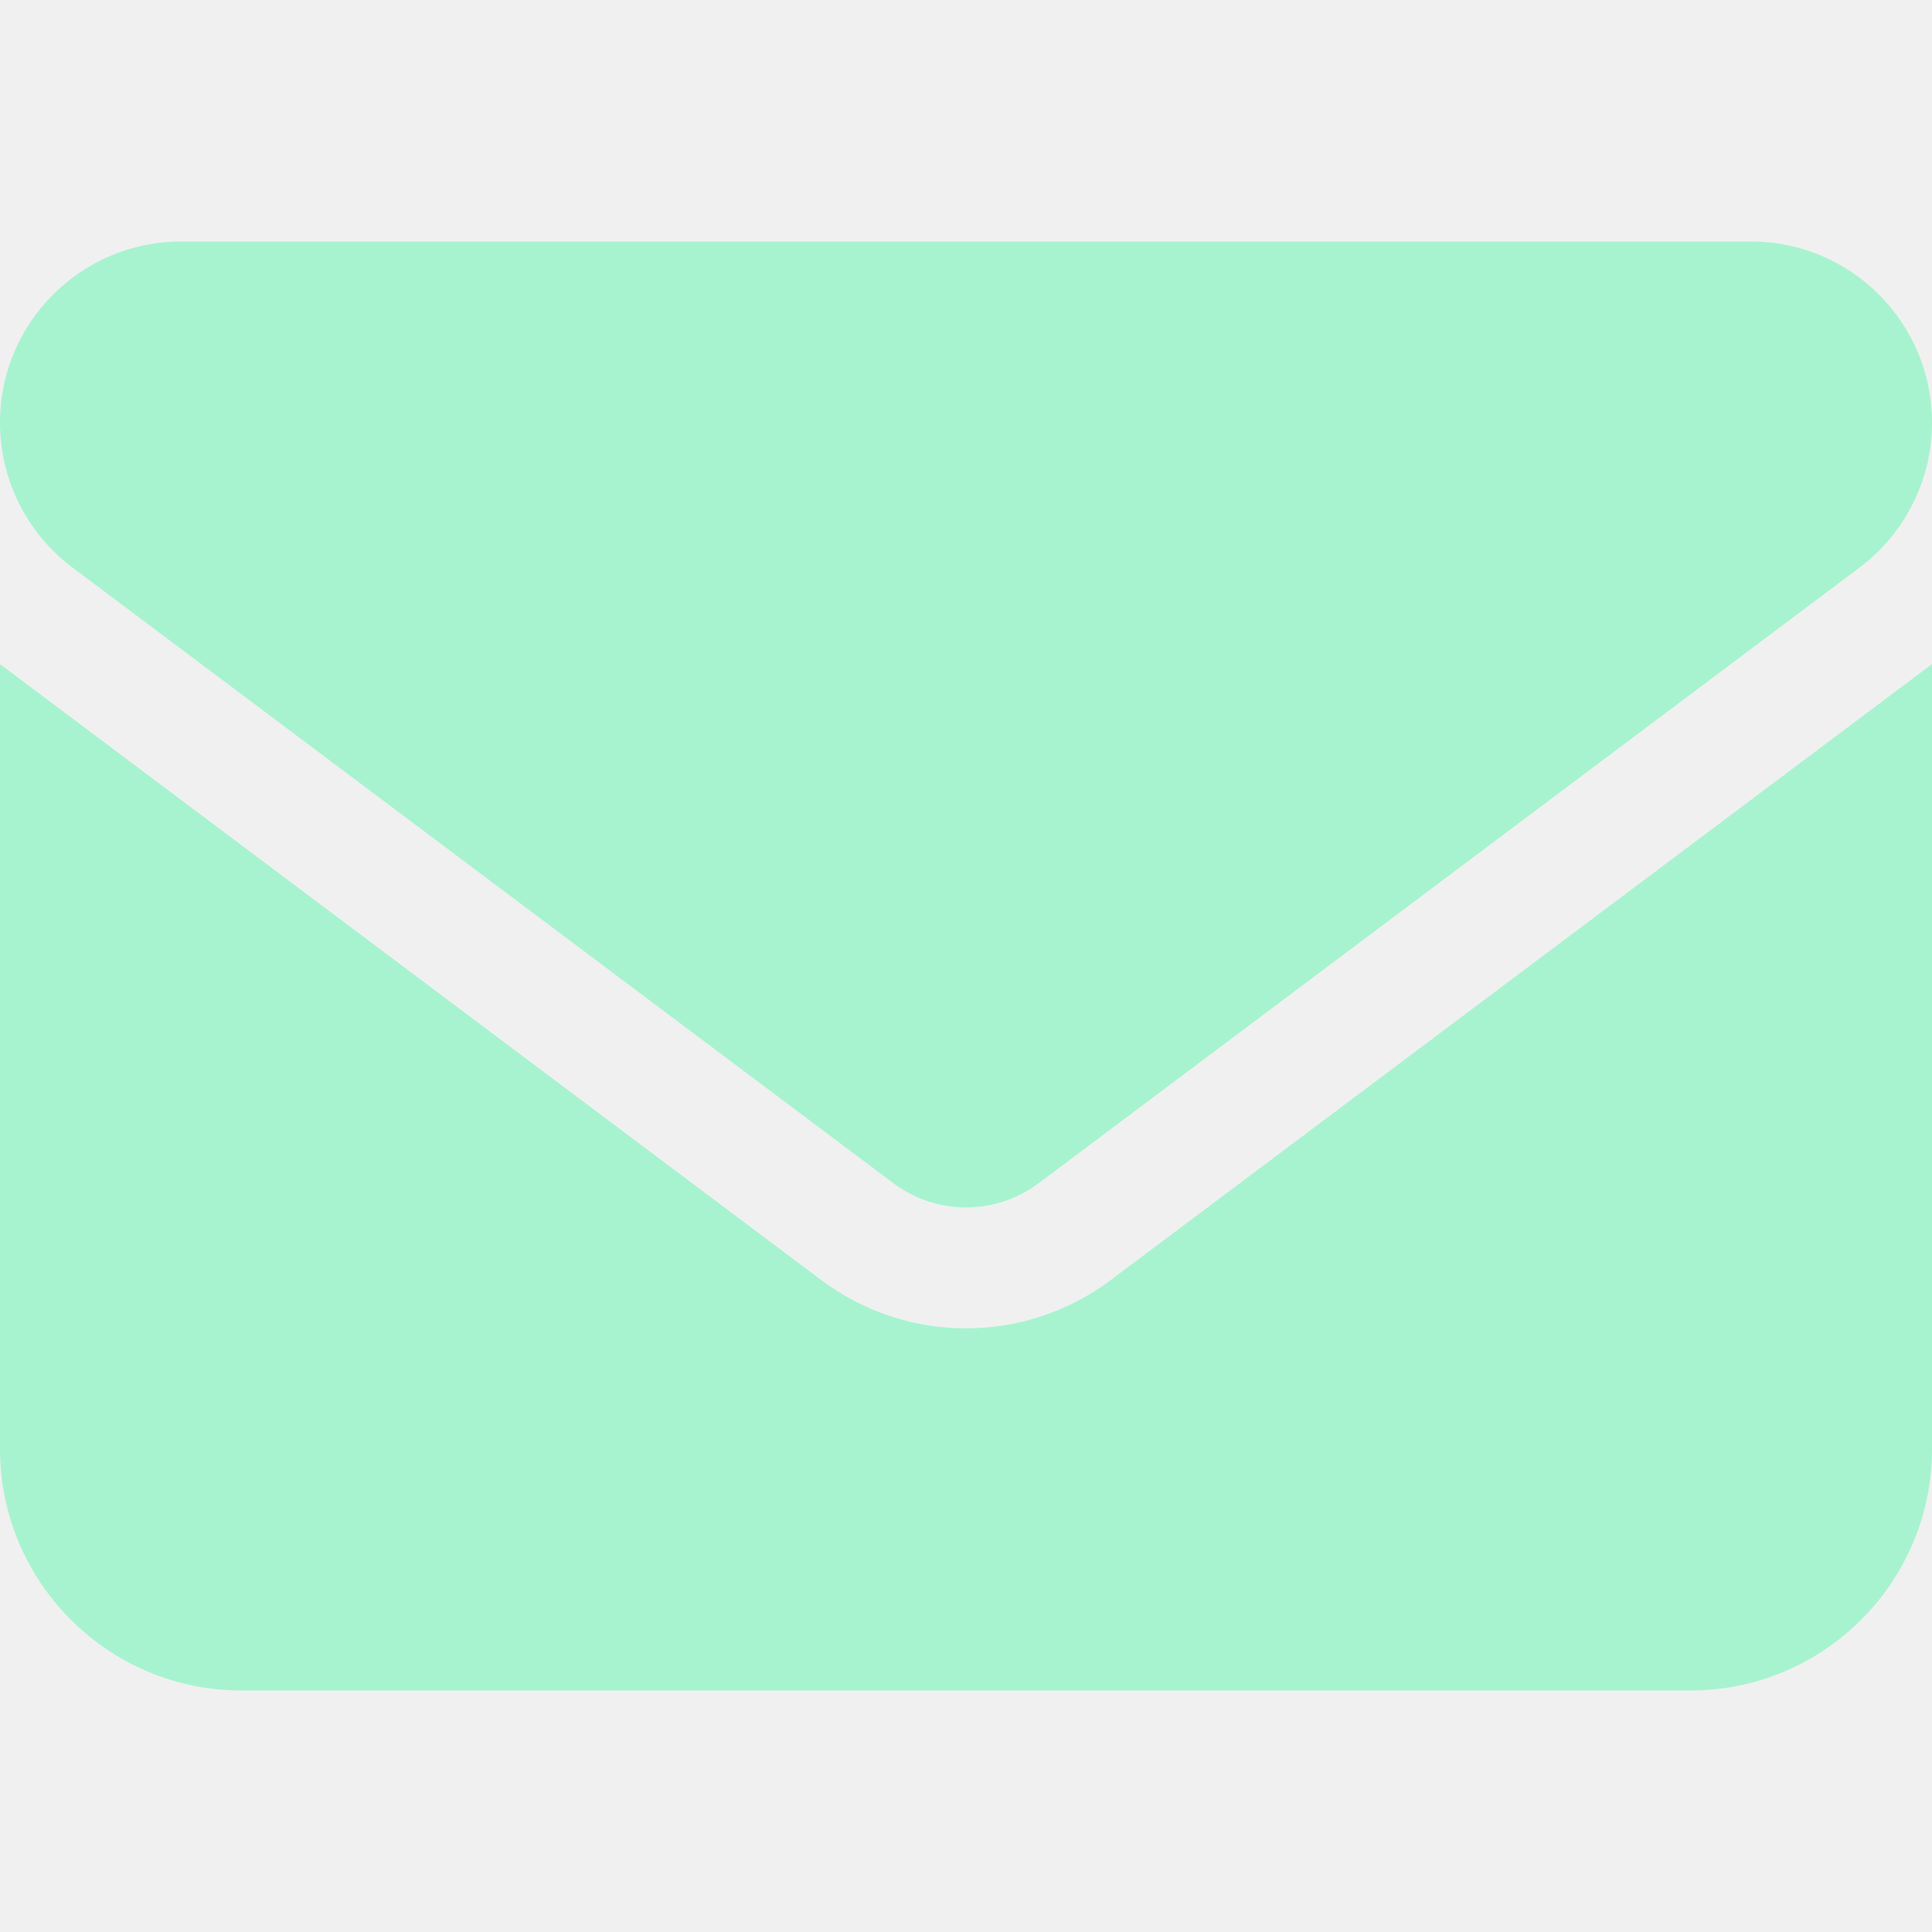
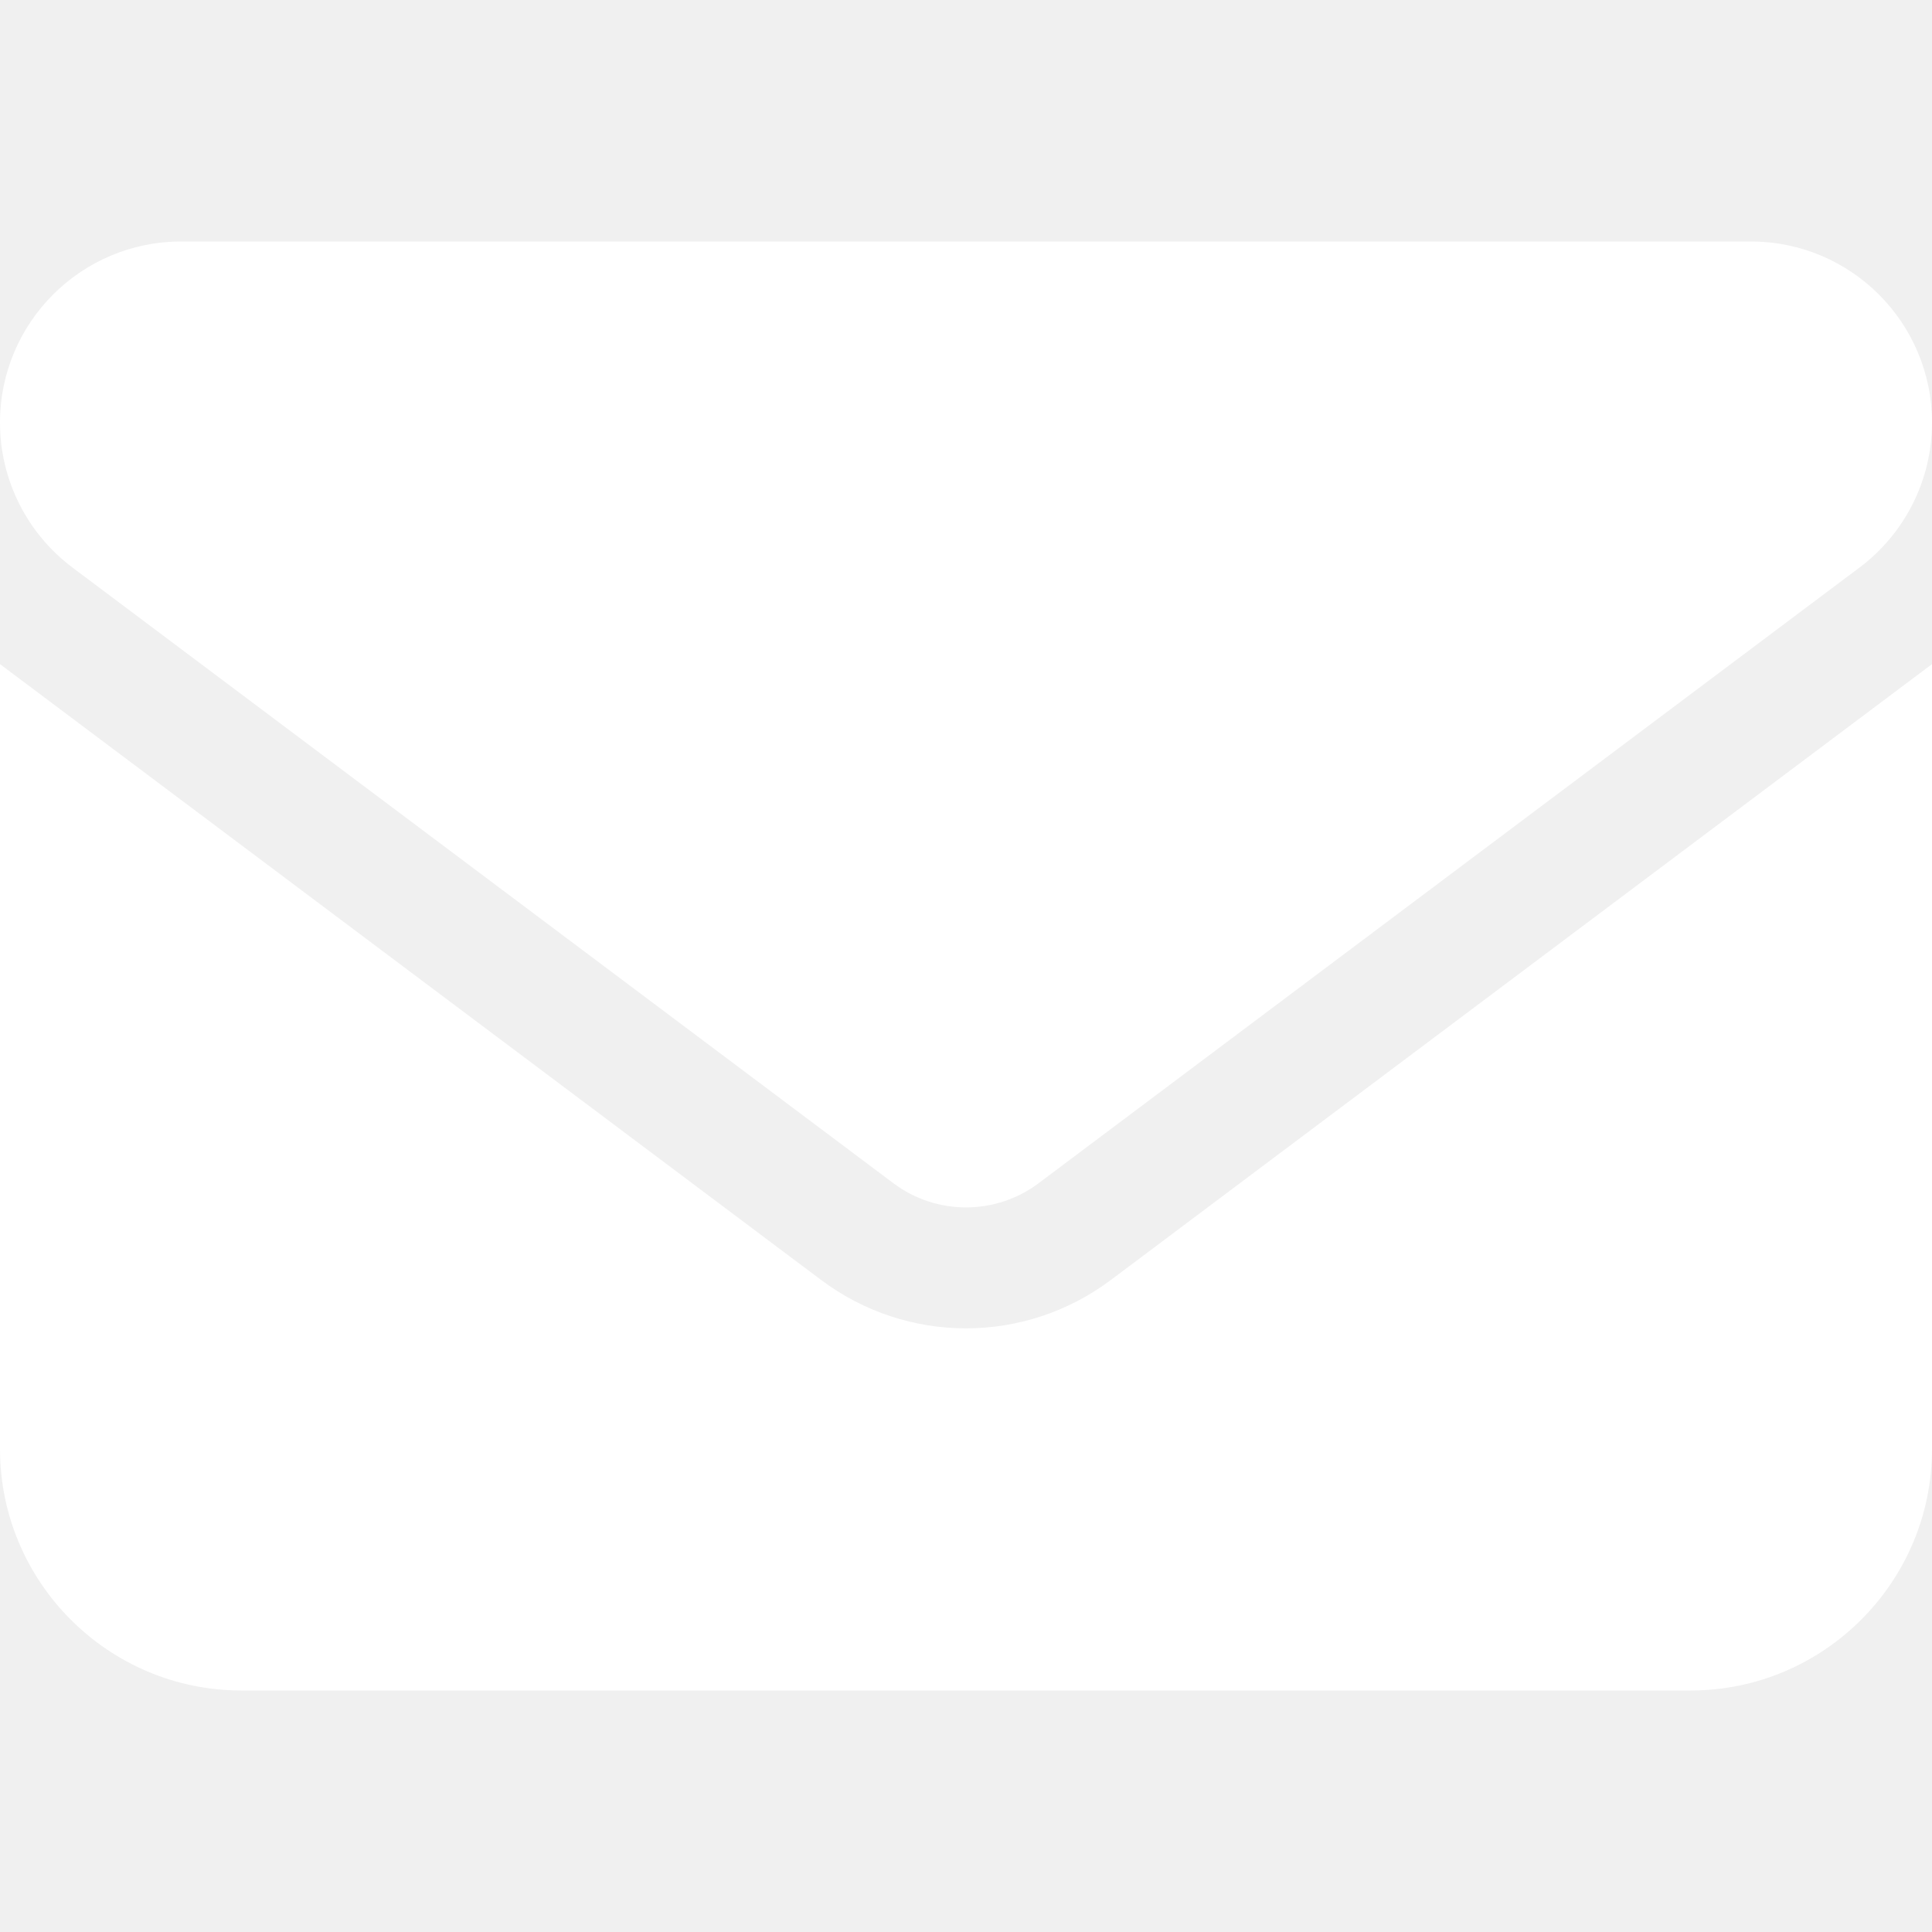
<svg xmlns="http://www.w3.org/2000/svg" viewBox="0 0 512 512">
-   <path fill="#a7f3d0" d="M48 64C21.5 64 0 85.5 0 112c0 15.1 7.1 29.3 19.2 38.4L236.8 313.6c11.4 8.5 27 8.5 38.4 0L492.8 150.4c12.1-9.1 19.2-23.3 19.2-38.4c0-26.5-21.5-48-48-48L48 64zM0 176L0 384c0 35.3 28.7 64 64 64l384 0c35.3 0 64-28.7 64-64l0-208L294.4 339.2c-22.8 17.1-54 17.1-76.8 0L0 176z" />
+   <path fill="#ffffff" d="M48 64C21.5 64 0 85.5 0 112c0 15.1 7.1 29.3 19.2 38.4L236.8 313.6c11.4 8.5 27 8.5 38.4 0L492.8 150.4c12.1-9.1 19.2-23.3 19.2-38.4c0-26.5-21.5-48-48-48L48 64zM0 176L0 384c0 35.3 28.7 64 64 64l384 0c35.3 0 64-28.7 64-64l0-208L294.4 339.2c-22.8 17.1-54 17.1-76.8 0L0 176z" />
</svg>
